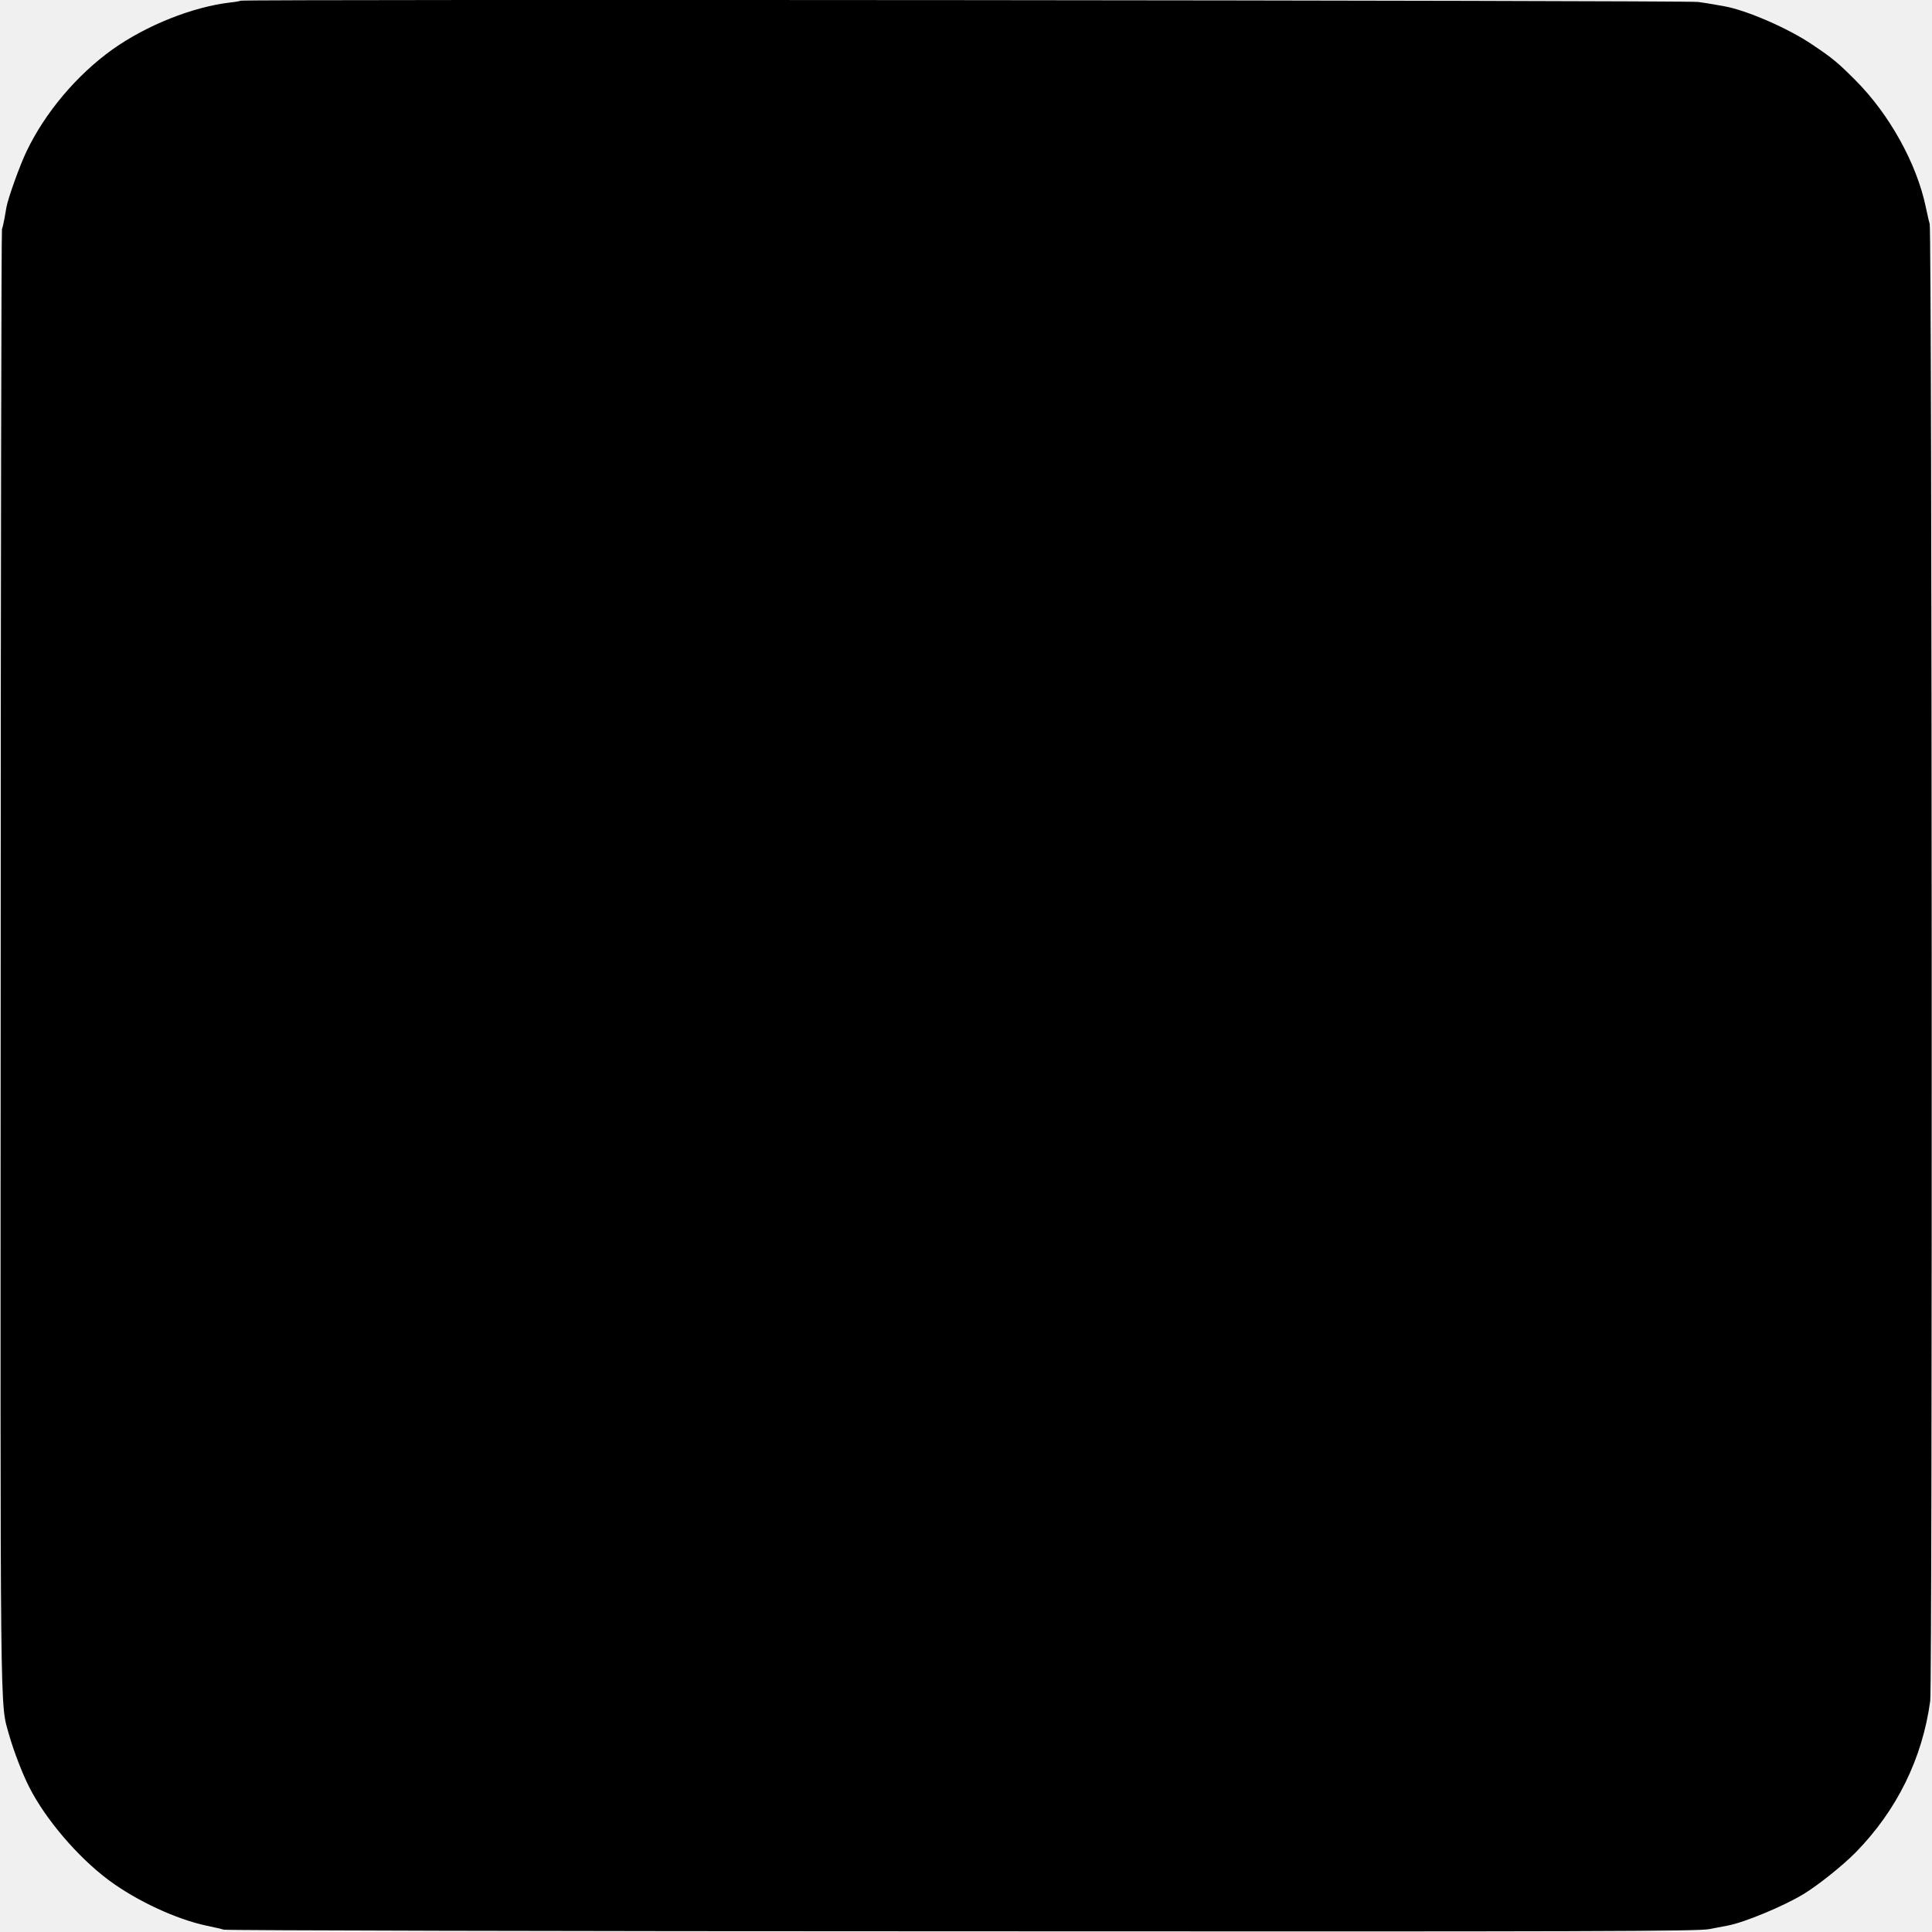
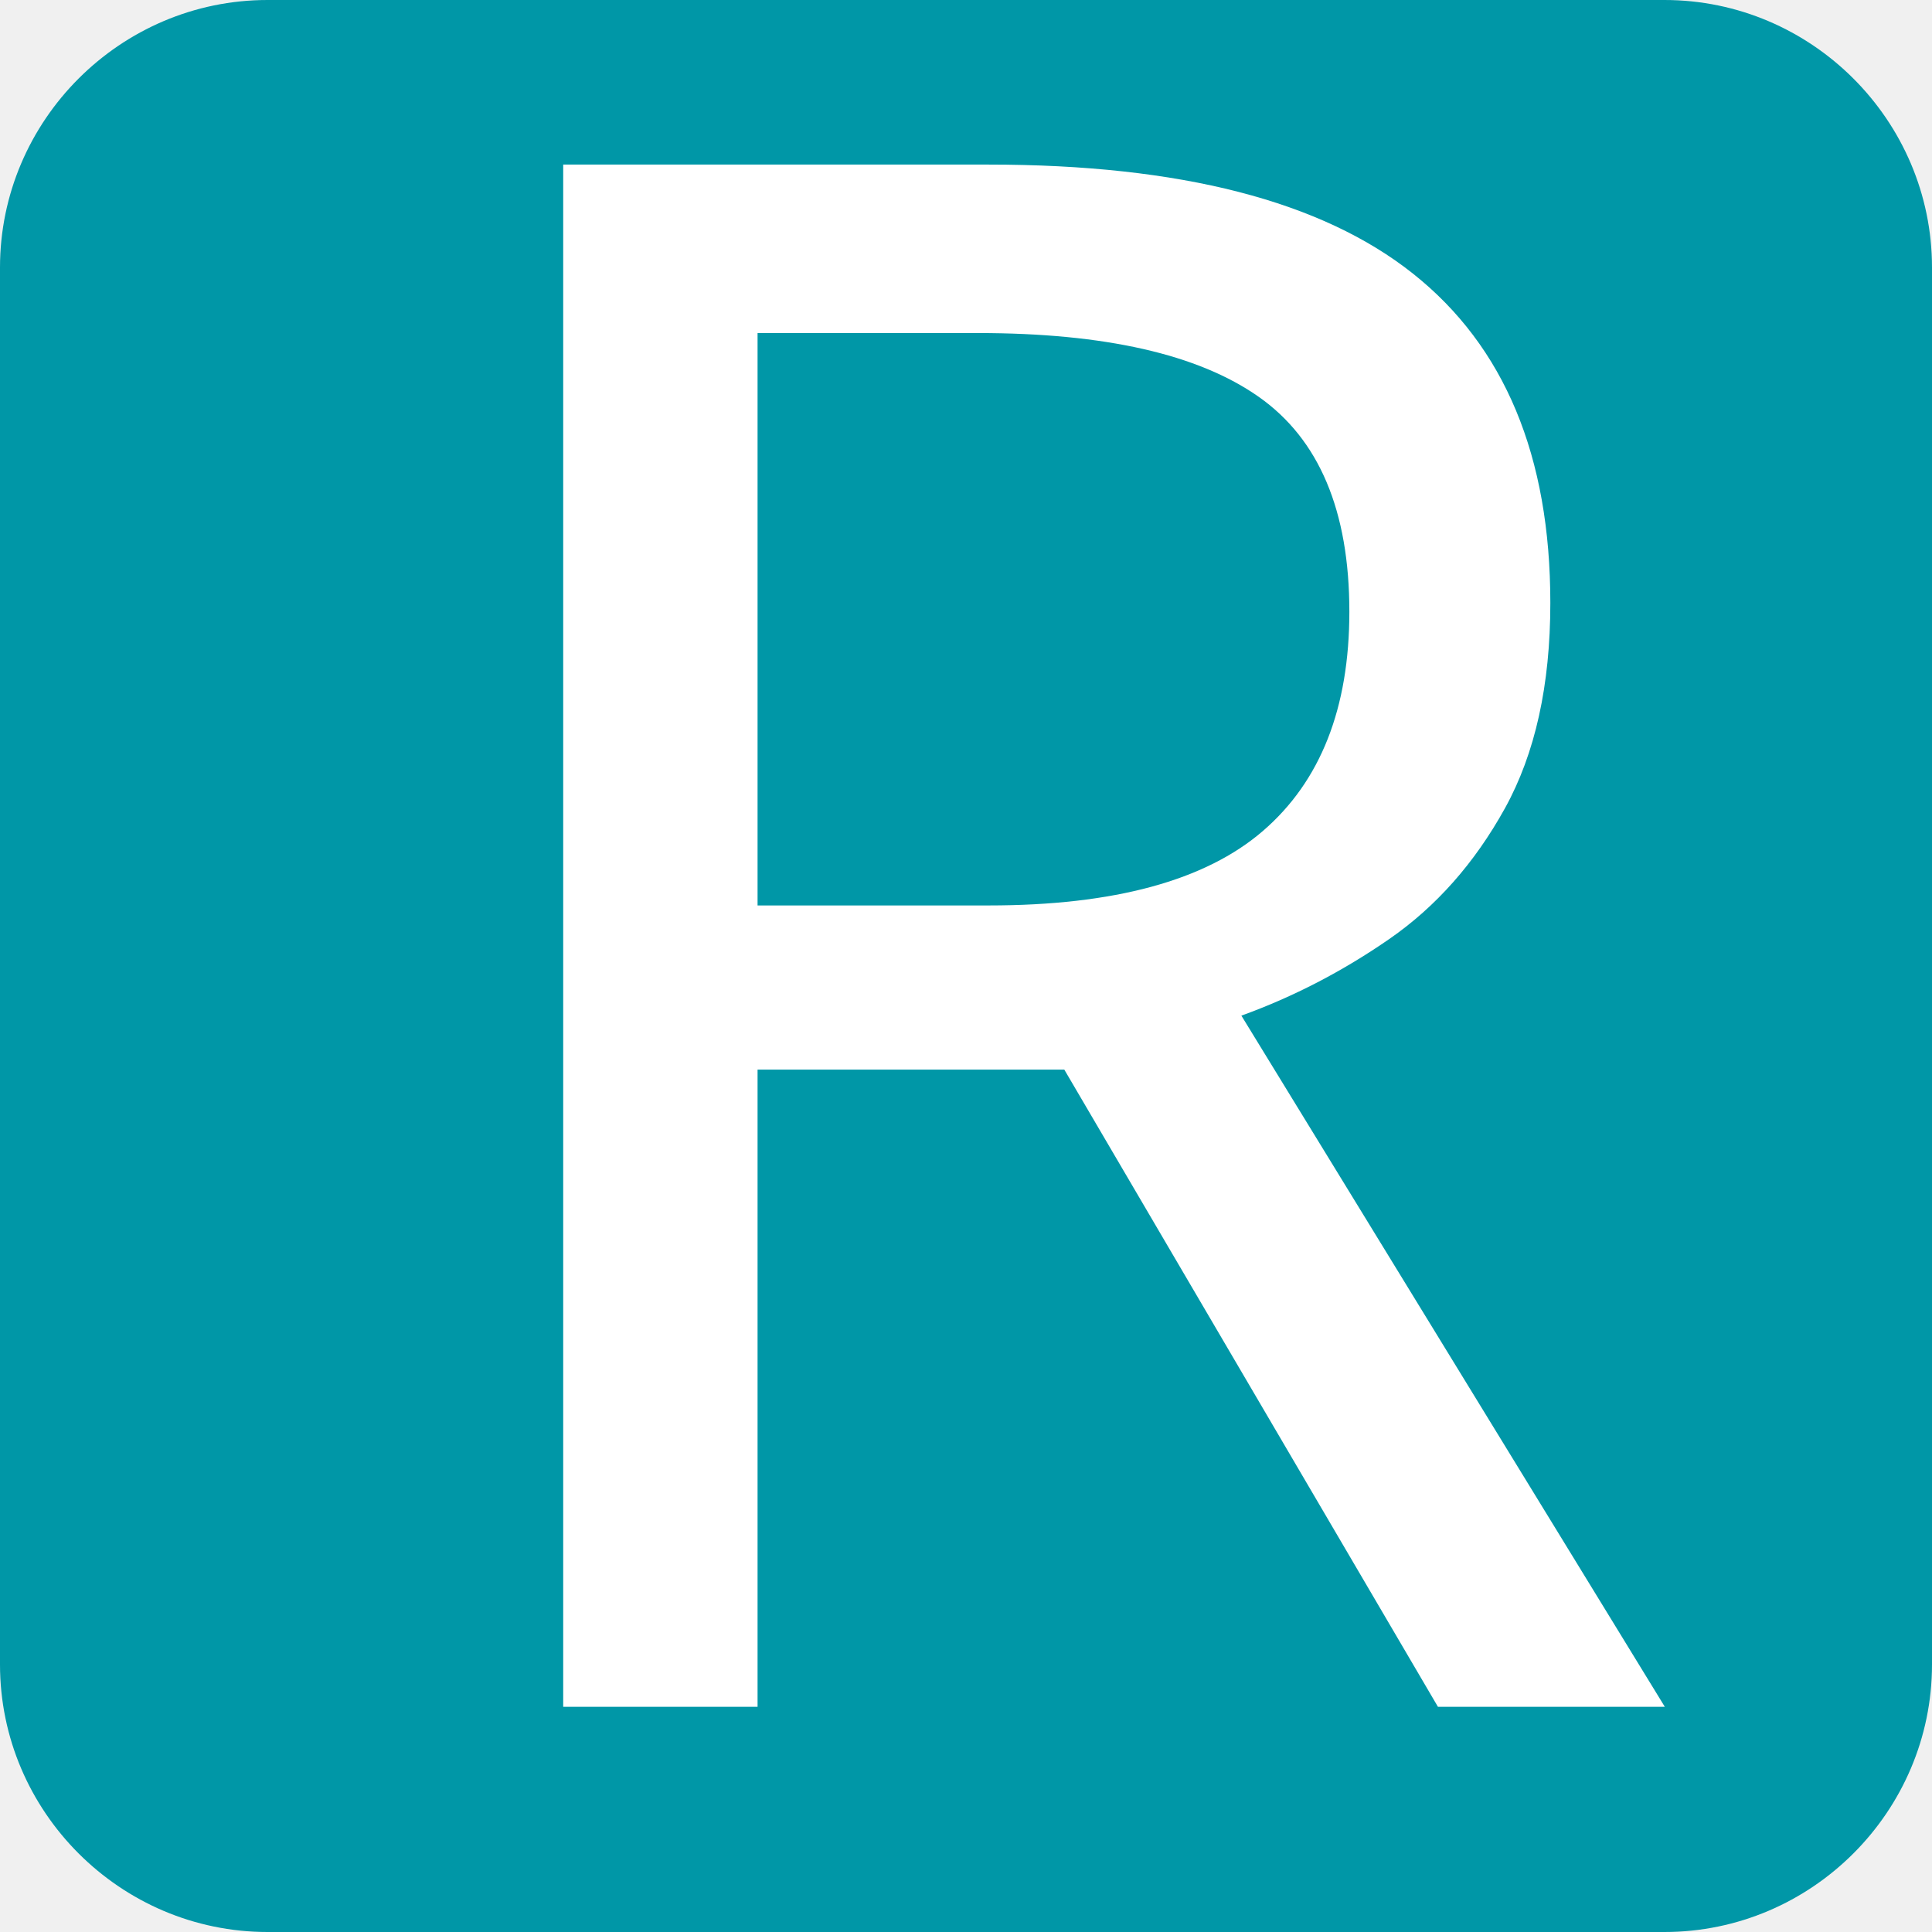
- <svg xmlns="http://www.w3.org/2000/svg" version="1.0" width="1083pt" height="1083pt" viewBox="0 0 1083 1083" preserveAspectRatio="xMidYMid meet">
-   <g transform="translate(0,1083) scale(0.1,-0.1)" fill="#000000" stroke="none">
-     <path d="M1349 10826 c-2 -2 -29 -7 -59 -10 -211 -25 -467 -127 -658 -262 -200 -143 -378 -353 -483 -572 -38 -79 -103 -260 -113 -314 -2 -13 -7 -41 -11 -63 -4 -22 -10 -49 -14 -60 -3 -11 -7 -1856 -7 -4100 -2 -4385 -5 -4151 47 -4340 25 -88 74 -217 113 -293 91 -180 273 -393 445 -521 156 -116 379 -220 551 -256 37 -8 79 -17 95 -22 17 -4 1879 -9 4140 -9 3552 -2 4120 0 4185 12 41 8 88 17 105 20 95 18 311 108 424 176 84 51 221 161 293 234 232 237 374 527 418 849 13 95 10 8231 -3 8280 -5 16 -14 58 -22 95 -51 244 -204 520 -395 711 -99 99 -125 121 -241 199 -134 91 -369 193 -494 215 -16 3 -42 7 -56 10 -15 3 -55 9 -90 14 -60 9 -8160 16 -8170 7z" />
+ <svg xmlns="http://www.w3.org/2000/svg" version="1.1" id="Layer_1" x="0px" y="0px" width="260px" height="260px" viewBox="0 0 260 260" enable-background="new 0 0 260 260" xml:space="preserve">
+   <g>
+     <path fill="#0097A7" d="M260,224c0,19.8-16.2,36-36,36H36c-19.8,0-36-16.2-36-36V36C0,16.2,16.2,0,36,0h188c19.8,0,36,16.2,36,36   V224z" />
  </g>
+   <text transform="matrix(1 0 0 1 47.5903 229.6953)" fill="#FFFFFF" font-family="'Code-Pro-Demo'" font-size="290.693">R</text>
</svg>
